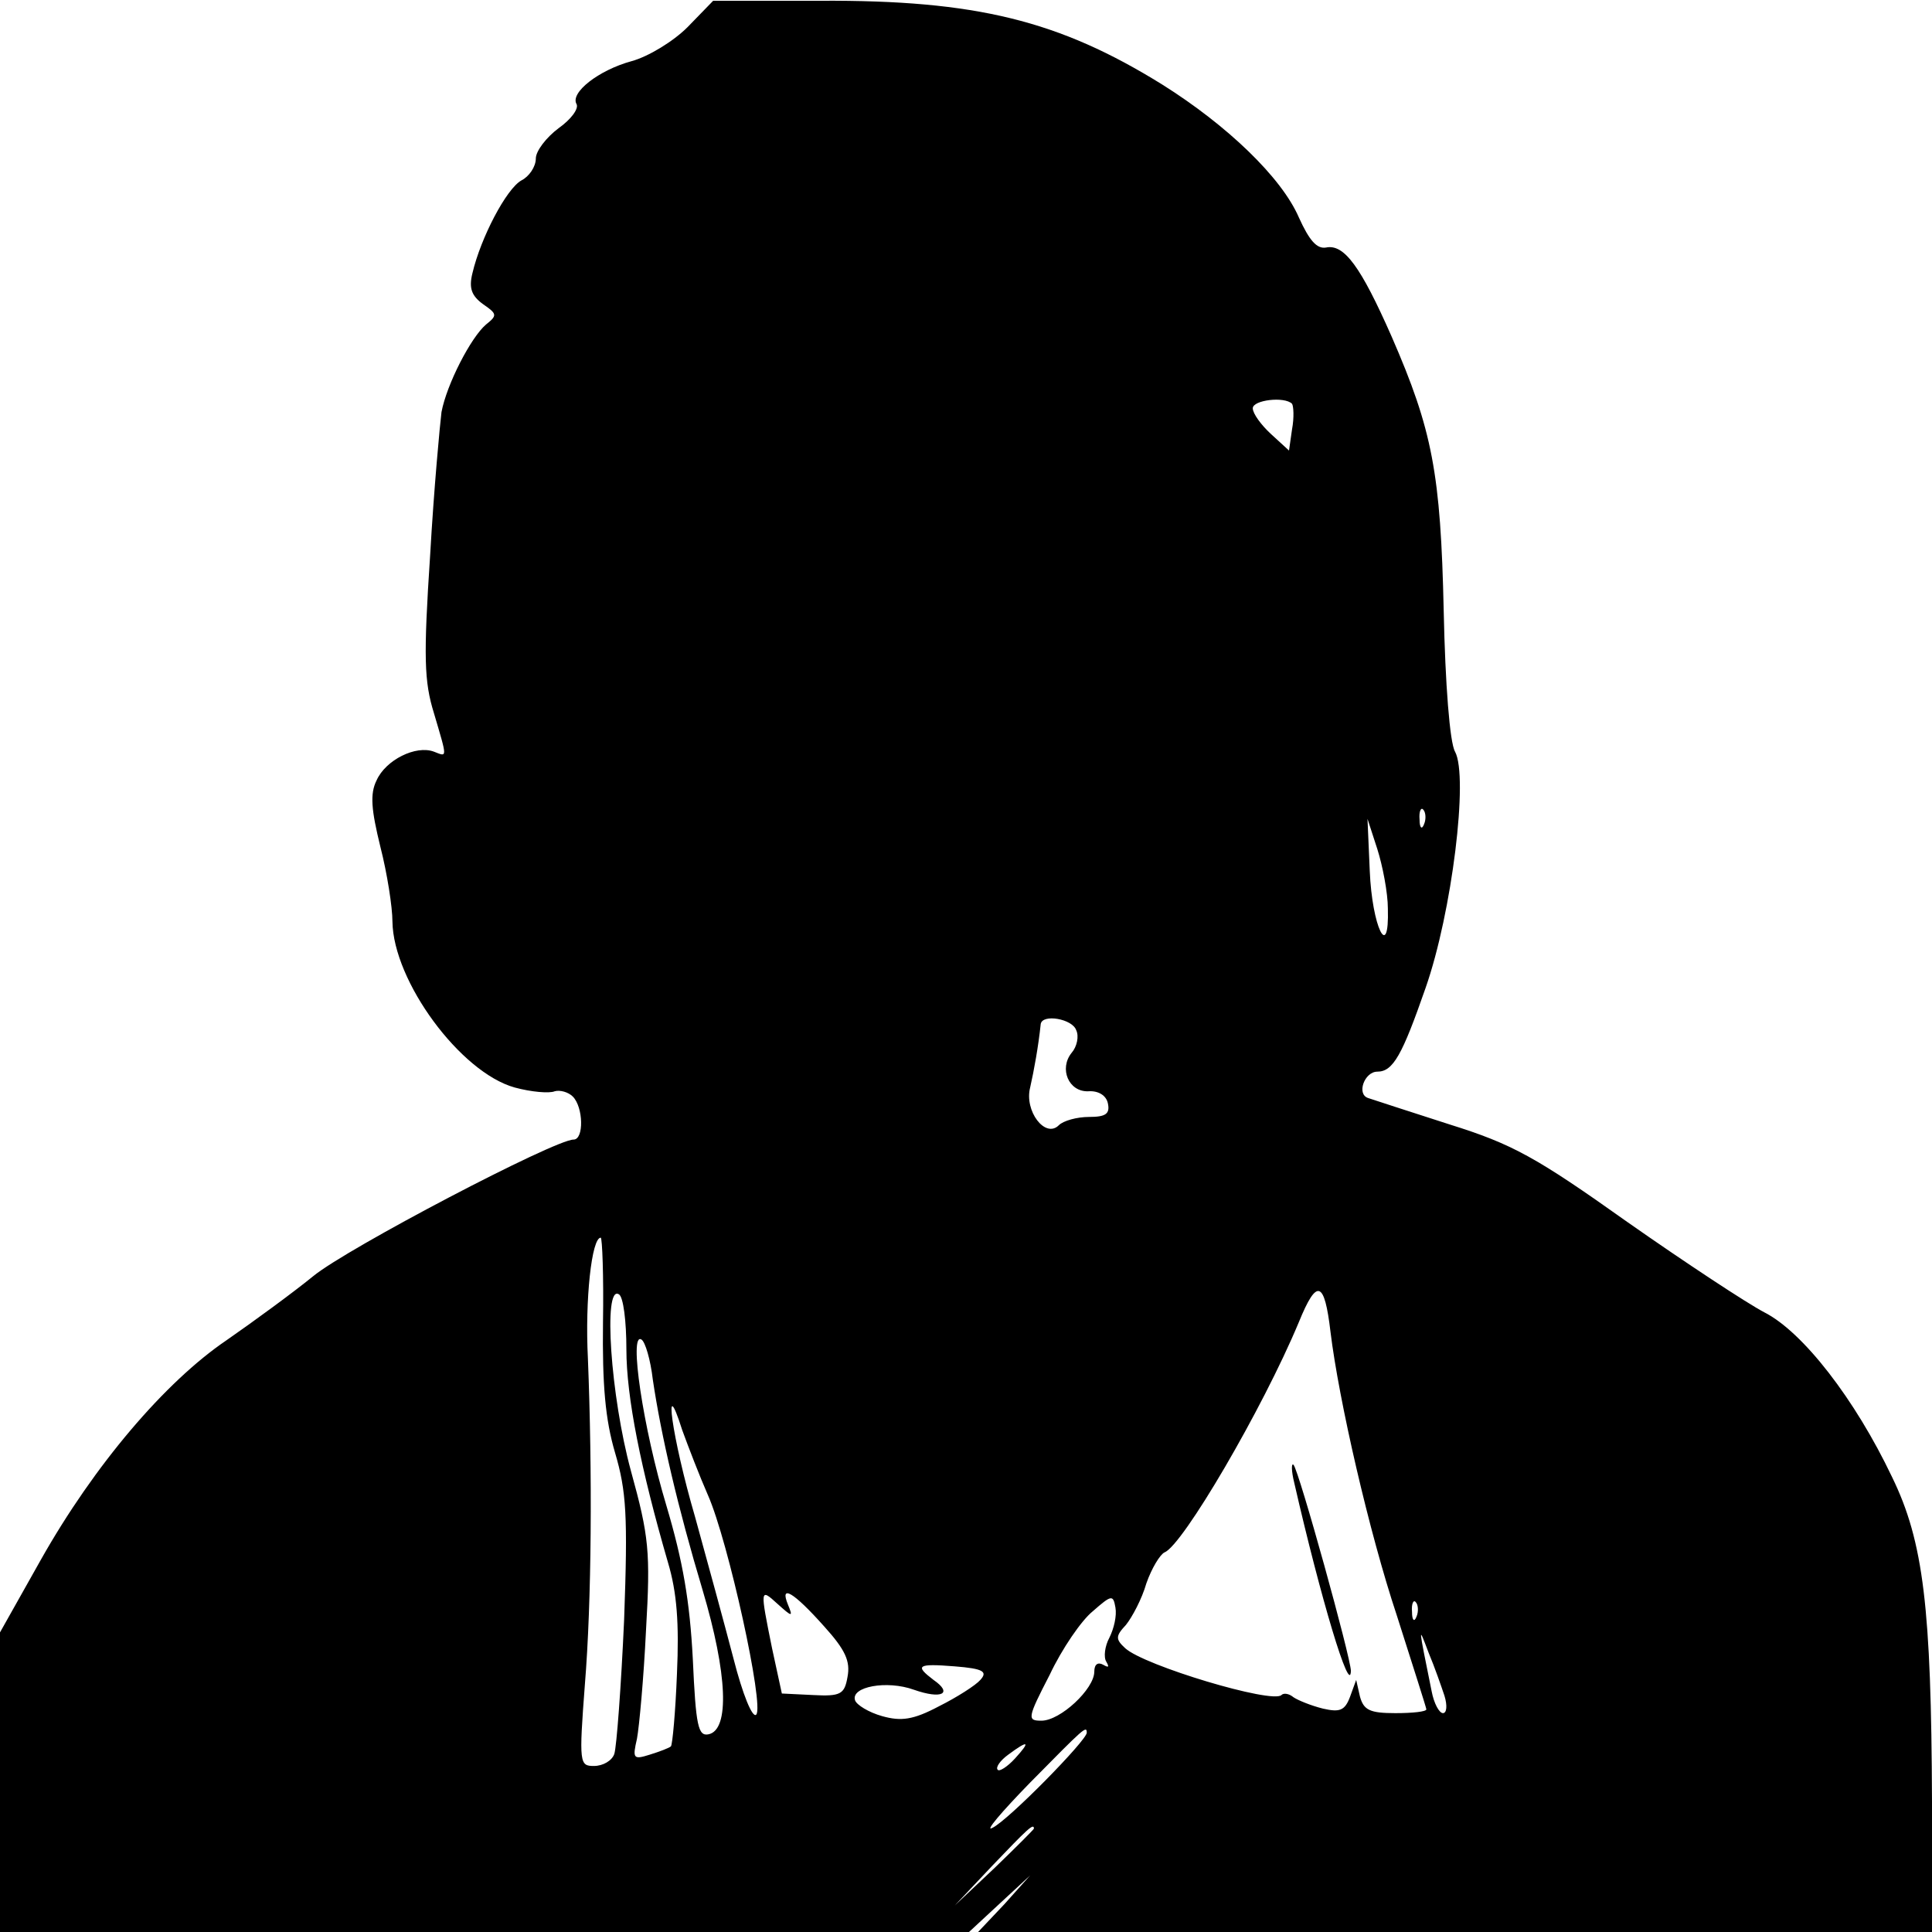
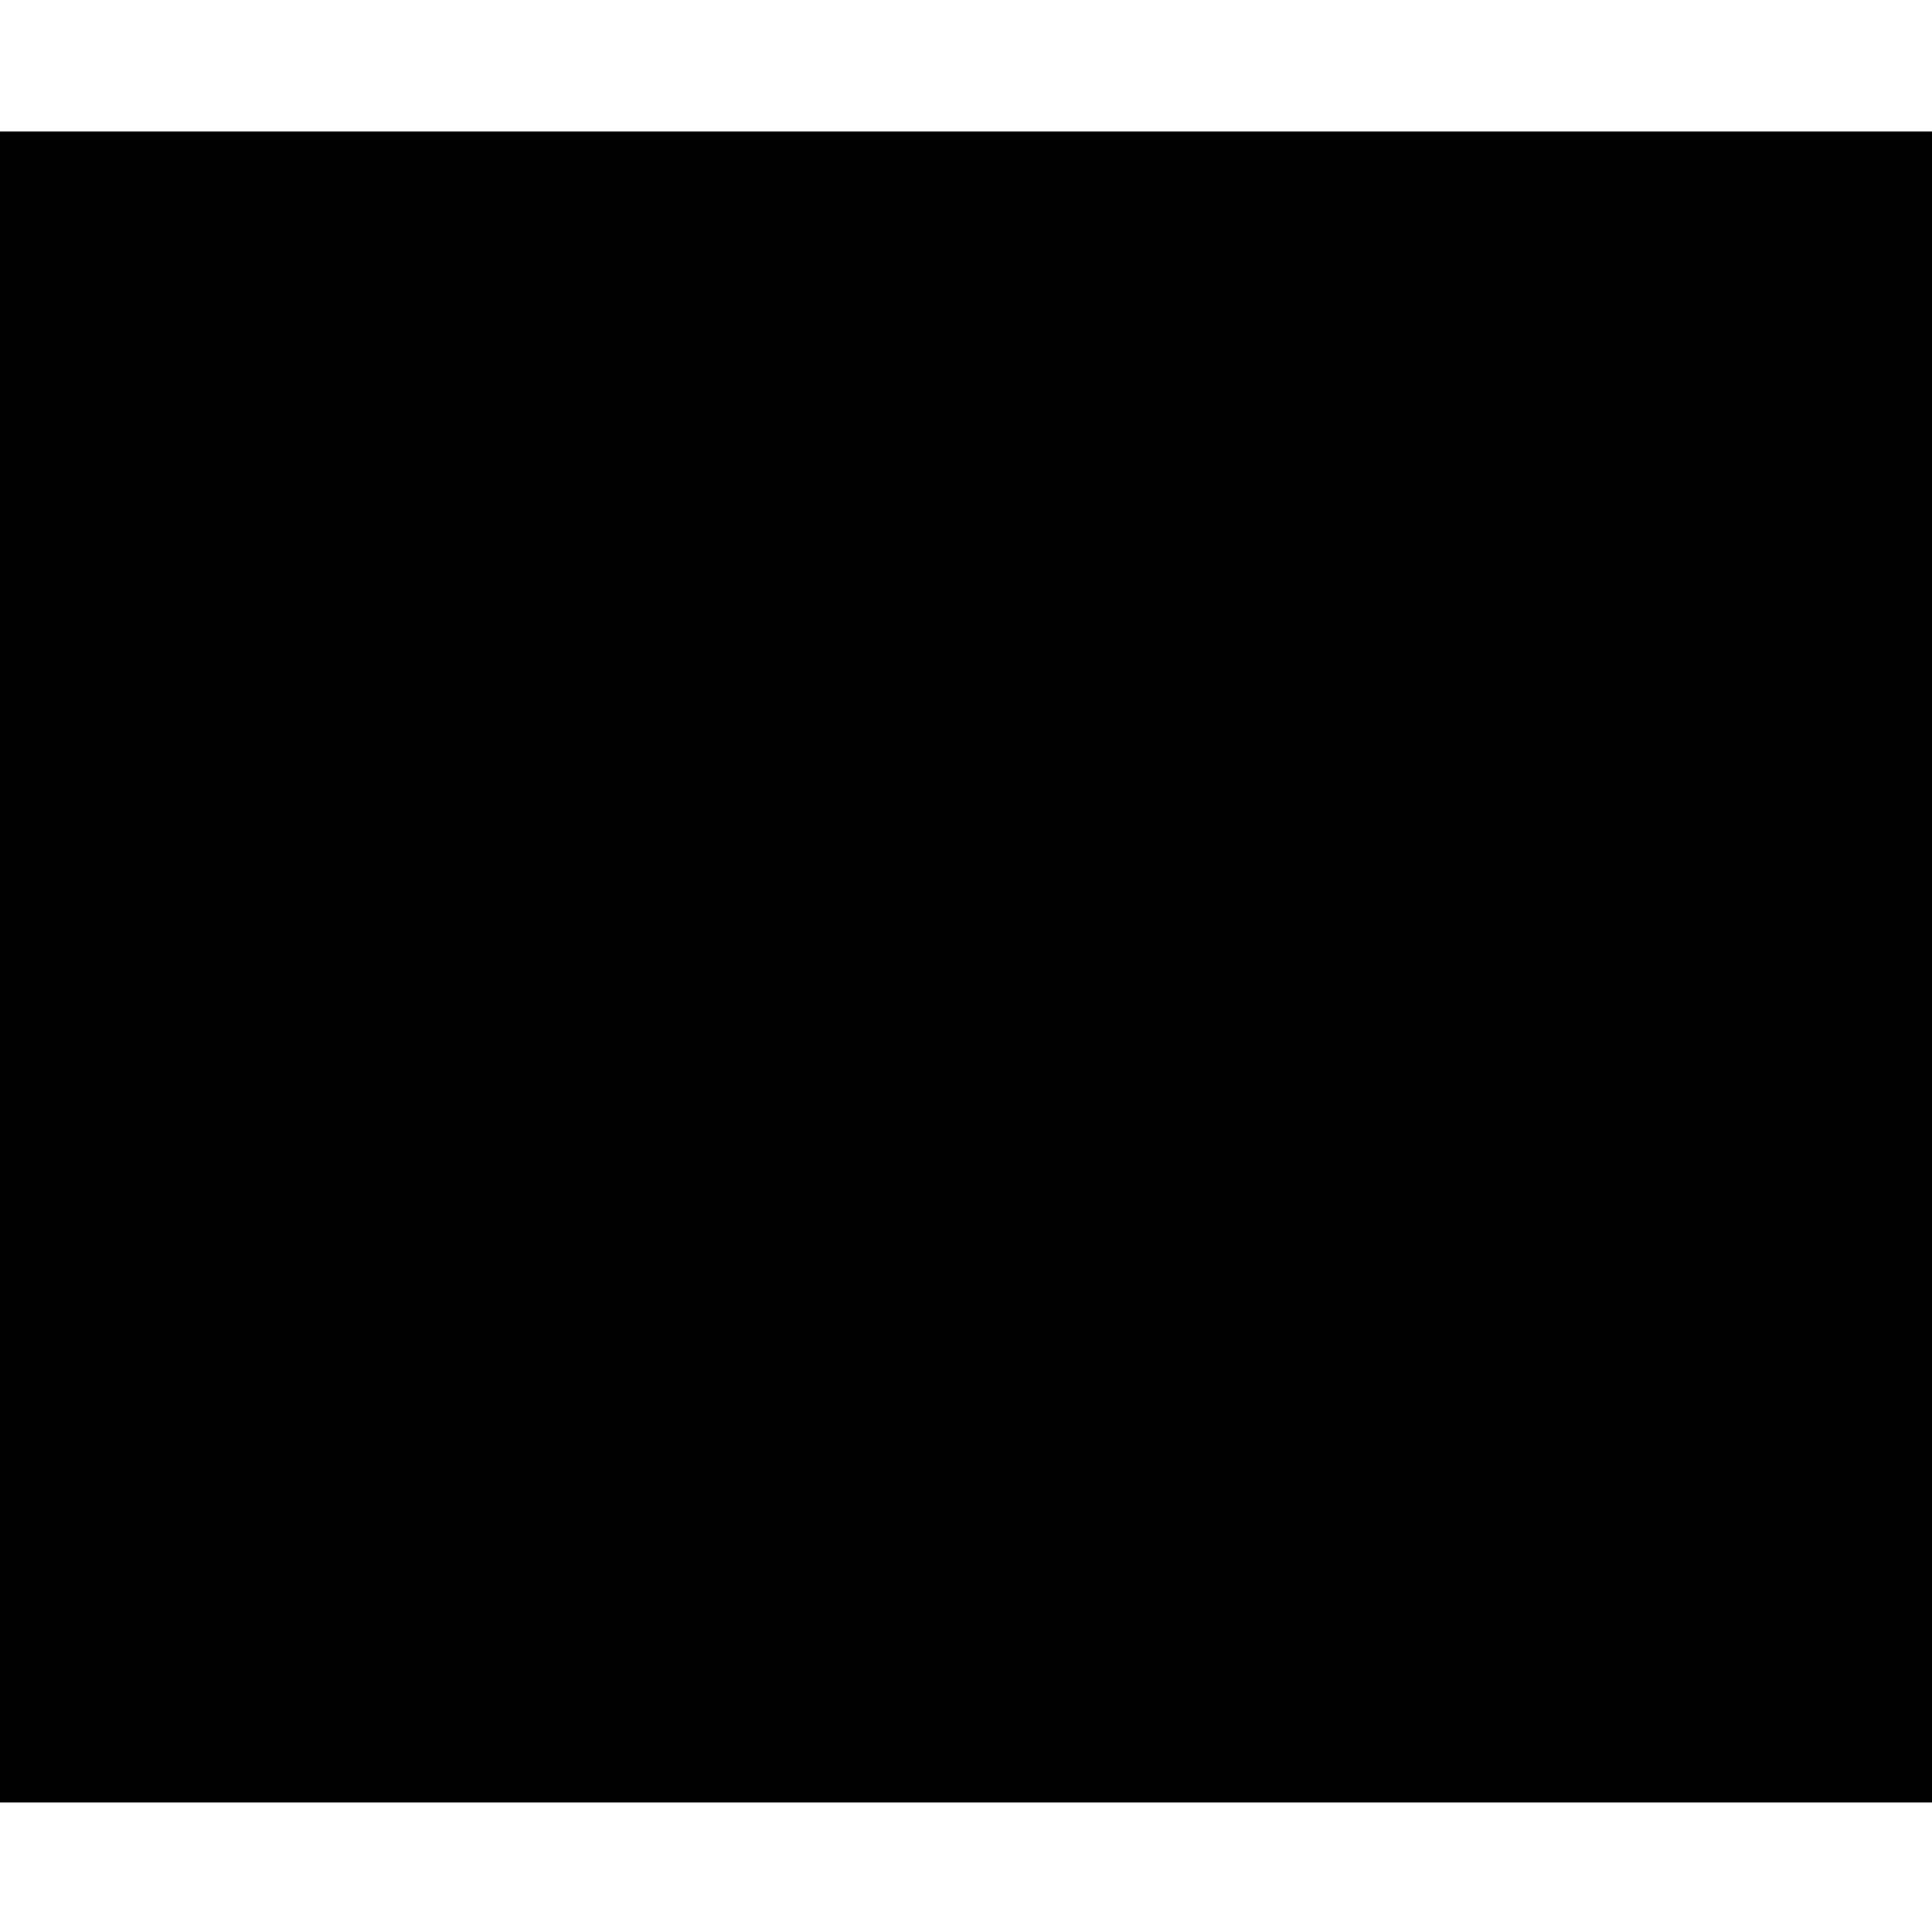
- <svg xmlns="http://www.w3.org/2000/svg" version="1.0" width="16pt" height="16pt" viewBox="0 0 16 16" preserveAspectRatio="xMidYMid meet">
-   <g transform="translate(0,16) scale(0.00625,-0.00625)" fill="#000000" stroke="none">
-     <path d="M911 2524 c-19 -19 -52 -39 -74 -45 -44 -12 -82 -42 -73 -57 3 -6 -7 -20 -24 -32 -16 -12 -30 -30 -30 -40 0 -11 -9 -24 -19 -29 -20 -11 -54 -76 -65 -123 -5 -20 -1 -30 14 -41 19 -13 19 -15 4 -27 -20 -17 -52 -79 -59 -116 -2 -16 -10 -101 -15 -189 -9 -136 -8 -168 5 -210 18 -61 18 -58 0 -51 -24 9 -64 -11 -76 -38 -9 -18 -7 -39 5 -88 9 -35 16 -80 16 -99 1 -79 90 -200 162 -220 22 -6 46 -8 53 -5 7 2 18 -1 24 -7 14 -14 15 -57 1 -57 -25 0 -300 -144 -345 -181 -27 -22 -79 -60 -115 -85 -81 -55 -175 -165 -246 -291 l-54 -96 0 -198 0 -199 642 0 642 0 41 38 40 37 -34 -38 -35 -37 632 0 632 0 0 173 c-1 256 -11 344 -53 430 -49 103 -118 192 -169 218 -23 12 -105 66 -182 120 -121 86 -152 103 -235 129 -53 17 -102 33 -108 35 -16 5 -5 35 12 35 21 0 33 22 64 111 35 100 57 280 39 313 -7 12 -13 90 -15 186 -4 183 -15 240 -69 364 -41 93 -63 123 -87 118 -12 -2 -22 9 -36 40 -23 53 -95 122 -181 176 -137 85 -247 112 -453 111 l-142 0 -34 -35z m801 -499 c2 -3 3 -18 0 -34 l-4 -28 -24 22 c-13 12 -24 27 -24 34 0 11 42 16 52 6z m175 -557 c-3 -8 -6 -5 -6 6 -1 11 2 17 5 13 3 -3 4 -12 1 -19z m-48 -112 c2 -71 -21 -24 -24 50 l-3 69 13 -40 c7 -22 14 -58 14 -79z m-413 -161 c4 -8 1 -22 -6 -30 -17 -21 -4 -52 22 -51 14 1 24 -6 26 -16 3 -14 -3 -18 -25 -18 -16 0 -34 -5 -40 -11 -18 -18 -46 19 -38 50 5 22 11 55 14 84 2 14 42 7 47 -8z m-627 -387 c-1 -83 3 -129 16 -173 15 -51 17 -83 12 -221 -4 -89 -10 -169 -13 -178 -3 -9 -15 -16 -27 -16 -19 0 -20 3 -12 108 9 110 10 281 4 432 -4 78 5 160 17 160 2 0 4 -51 3 -112z m964 -13 c11 -90 51 -265 88 -376 21 -66 39 -122 39 -124 0 -3 -18 -5 -41 -5 -34 0 -42 4 -47 22 l-5 22 -8 -22 c-7 -19 -14 -21 -36 -16 -16 4 -33 11 -39 15 -6 5 -13 6 -16 3 -12 -12 -182 39 -207 62 -13 12 -13 16 1 31 8 10 21 34 27 55 7 20 18 38 24 41 24 9 130 190 178 305 24 59 34 55 42 -13z m-933 -23 c0 -63 19 -158 55 -282 12 -40 15 -81 12 -148 -2 -51 -6 -94 -8 -96 -2 -2 -15 -7 -28 -11 -22 -7 -23 -5 -17 21 3 16 9 81 12 144 6 104 4 124 -20 211 -27 99 -37 247 -16 234 6 -3 10 -36 10 -73z m35 -40 c11 -74 33 -169 66 -279 33 -111 36 -185 8 -191 -14 -3 -17 11 -21 100 -4 76 -13 129 -35 203 -31 103 -50 231 -33 220 5 -3 12 -27 15 -53z m73 -153 c27 -61 75 -280 64 -291 -5 -5 -18 27 -30 74 -12 46 -35 130 -51 188 -31 106 -43 197 -17 115 8 -22 23 -61 34 -86z m106 -145 c-11 27 7 17 48 -29 28 -31 35 -46 31 -67 -4 -23 -9 -26 -46 -24 l-41 2 -13 60 c-16 79 -16 80 7 59 20 -18 21 -18 14 -1z m426 -44 c-6 -11 -8 -26 -4 -32 4 -7 3 -8 -4 -4 -7 4 -12 1 -12 -9 0 -23 -45 -65 -70 -65 -19 0 -19 3 11 61 16 34 42 72 57 84 25 22 27 22 30 5 2 -11 -2 -28 -8 -40z m407 28 c-3 -8 -6 -5 -6 6 -1 11 2 17 5 13 3 -3 4 -12 1 -19z m37 -105 c4 -13 3 -23 -2 -23 -5 0 -12 13 -15 29 -18 89 -18 88 -4 51 8 -19 17 -45 21 -57z m-615 21 c-6 -7 -31 -23 -55 -35 -34 -18 -50 -20 -75 -13 -18 5 -34 15 -36 21 -6 18 42 27 78 14 37 -13 52 -5 26 13 -25 19 -22 22 28 18 38 -3 44 -7 34 -18z m141 -70 c0 -10 -104 -116 -125 -126 -11 -6 12 21 50 60 72 73 75 76 75 66z m-95 -34 c-10 -11 -21 -18 -23 -15 -3 3 3 12 14 20 27 20 30 18 9 -5z m25 -93 c0 -1 -24 -25 -52 -52 l-53 -50 50 53 c46 48 55 57 55 49z" />
-     <path d="M1715 595 c35 -153 74 -283 75 -249 0 17 -69 266 -76 273 -3 3 -3 -8 1 -24z" />
+ <svg xmlns="http://www.w3.org/2000/svg" version="1.0" width="940pt" height="940pt" viewBox="0 0 940 940" preserveAspectRatio="xMidYMid meet">
+   <g transform="translate(0,940) scale(0.1,-0.1)" fill="#000000" stroke="none">
+     <path d="M0 4695 l0 -4065 4700 0 4700 0 0 4065 0 4065 -4700 0 -4700 0 0 -4065z" />
  </g>
</svg>
